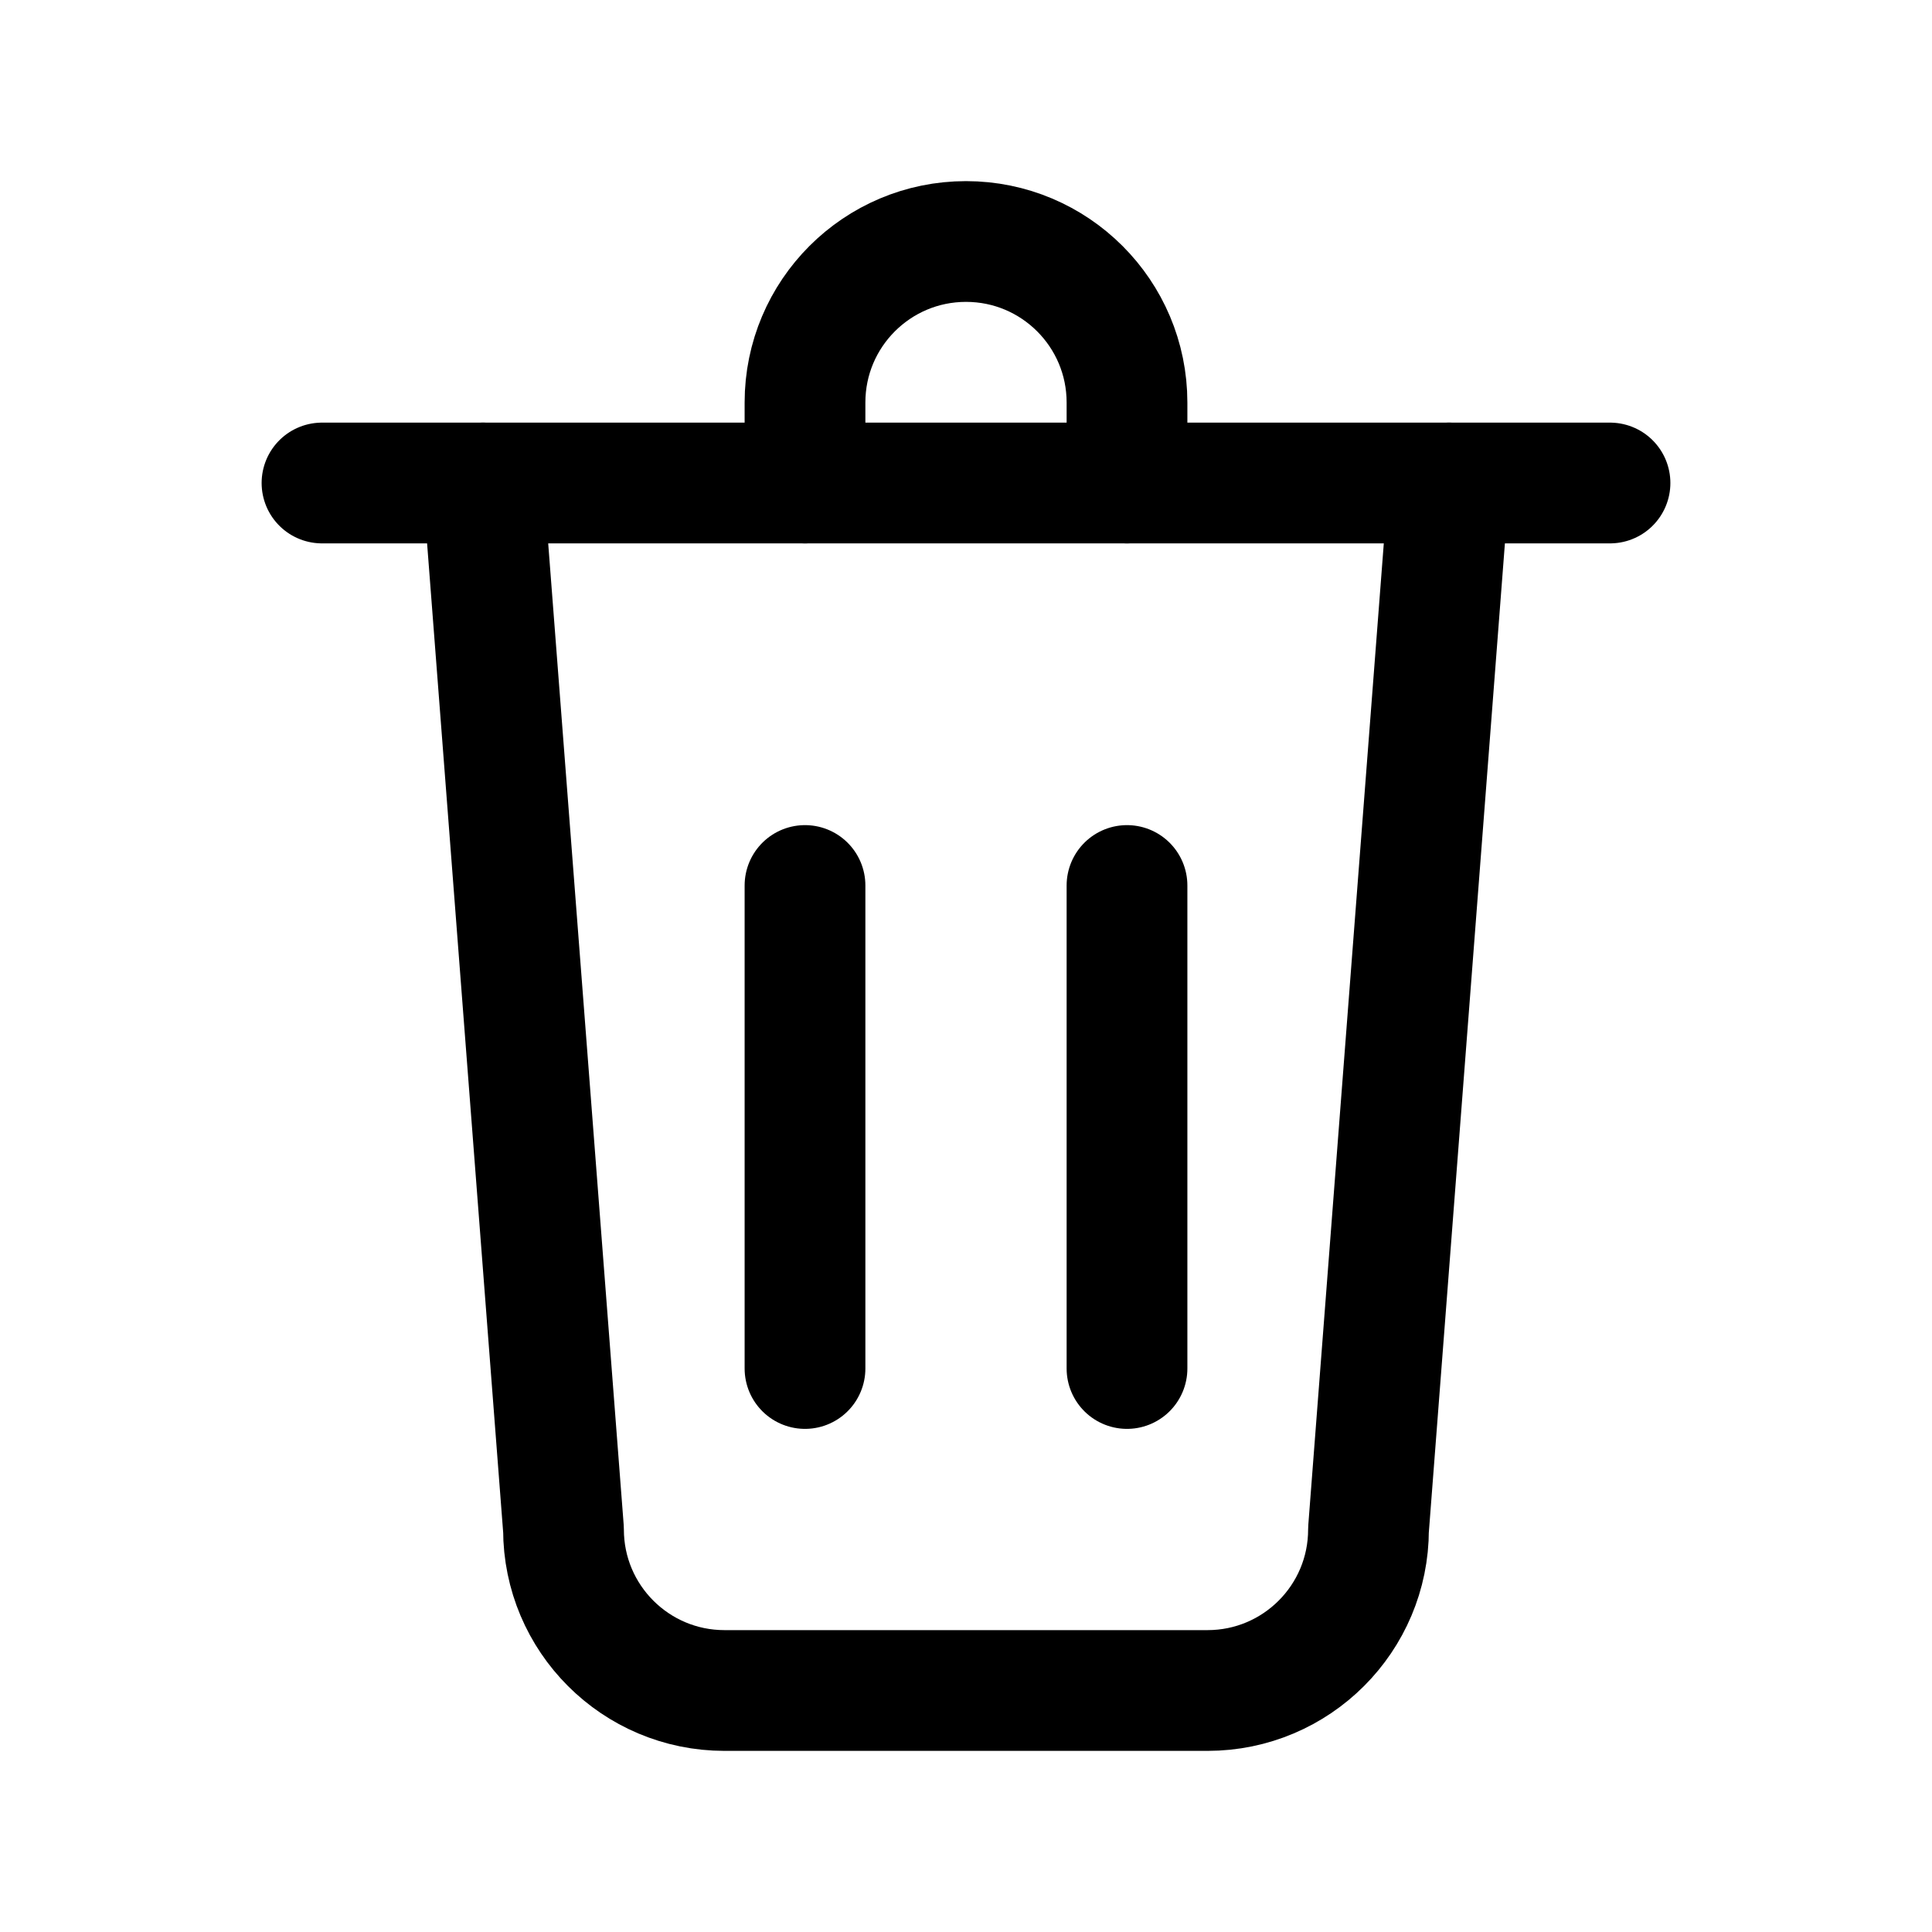
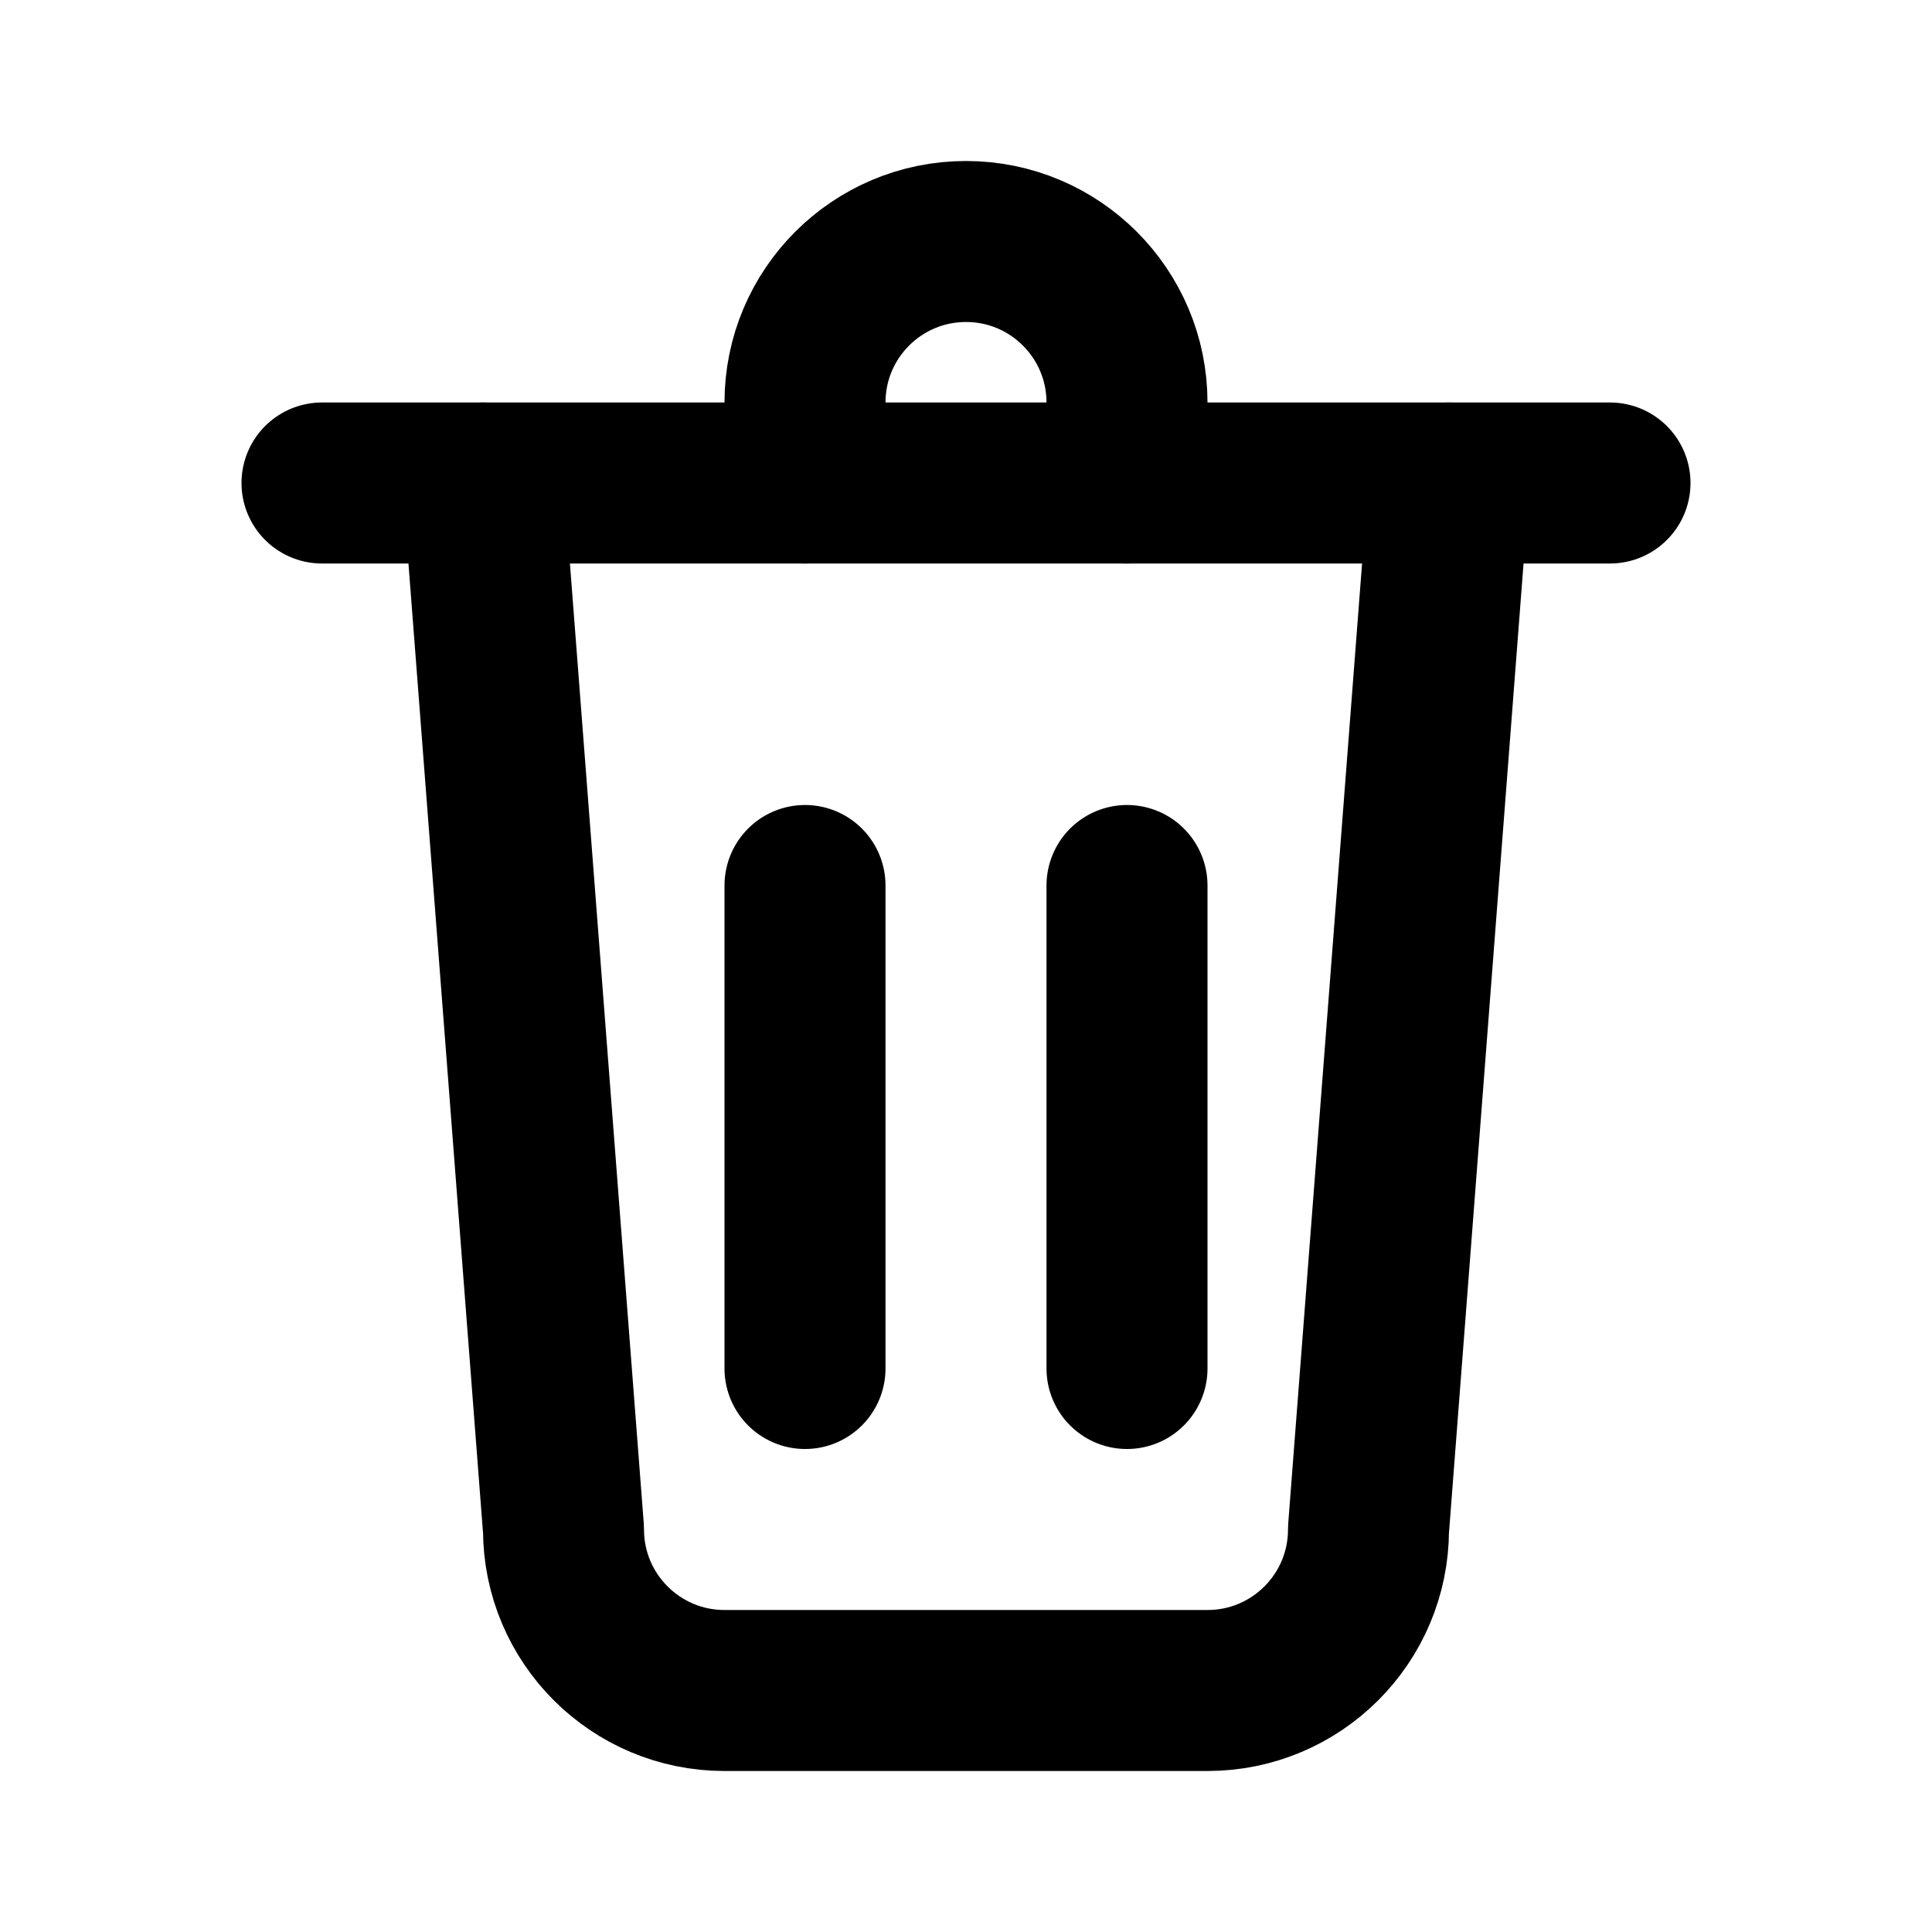
- <svg xmlns="http://www.w3.org/2000/svg" viewBox="0 0 24 24" fill="none" stroke="currentColor" stroke-width="1.5" stroke-linecap="round" stroke-linejoin="round">
+ <svg xmlns="http://www.w3.org/2000/svg" viewBox="0 0 24 24" fill="none" stroke="currentColor" stroke-width="2" stroke-linecap="round" stroke-linejoin="round">
  <path d="M10 6V5a2 2 0 0 1 4 0v1" />
  <line x1="4" y1="6" x2="20" y2="6" />
  <path d="M6 6l1 13a2 2 0 0 0 2 2h6a2 2 0 0 0 2-2l1-13" />
  <line x1="10" y1="11" x2="10" y2="17" />
  <line x1="14" y1="11" x2="14" y2="17" />
</svg>
